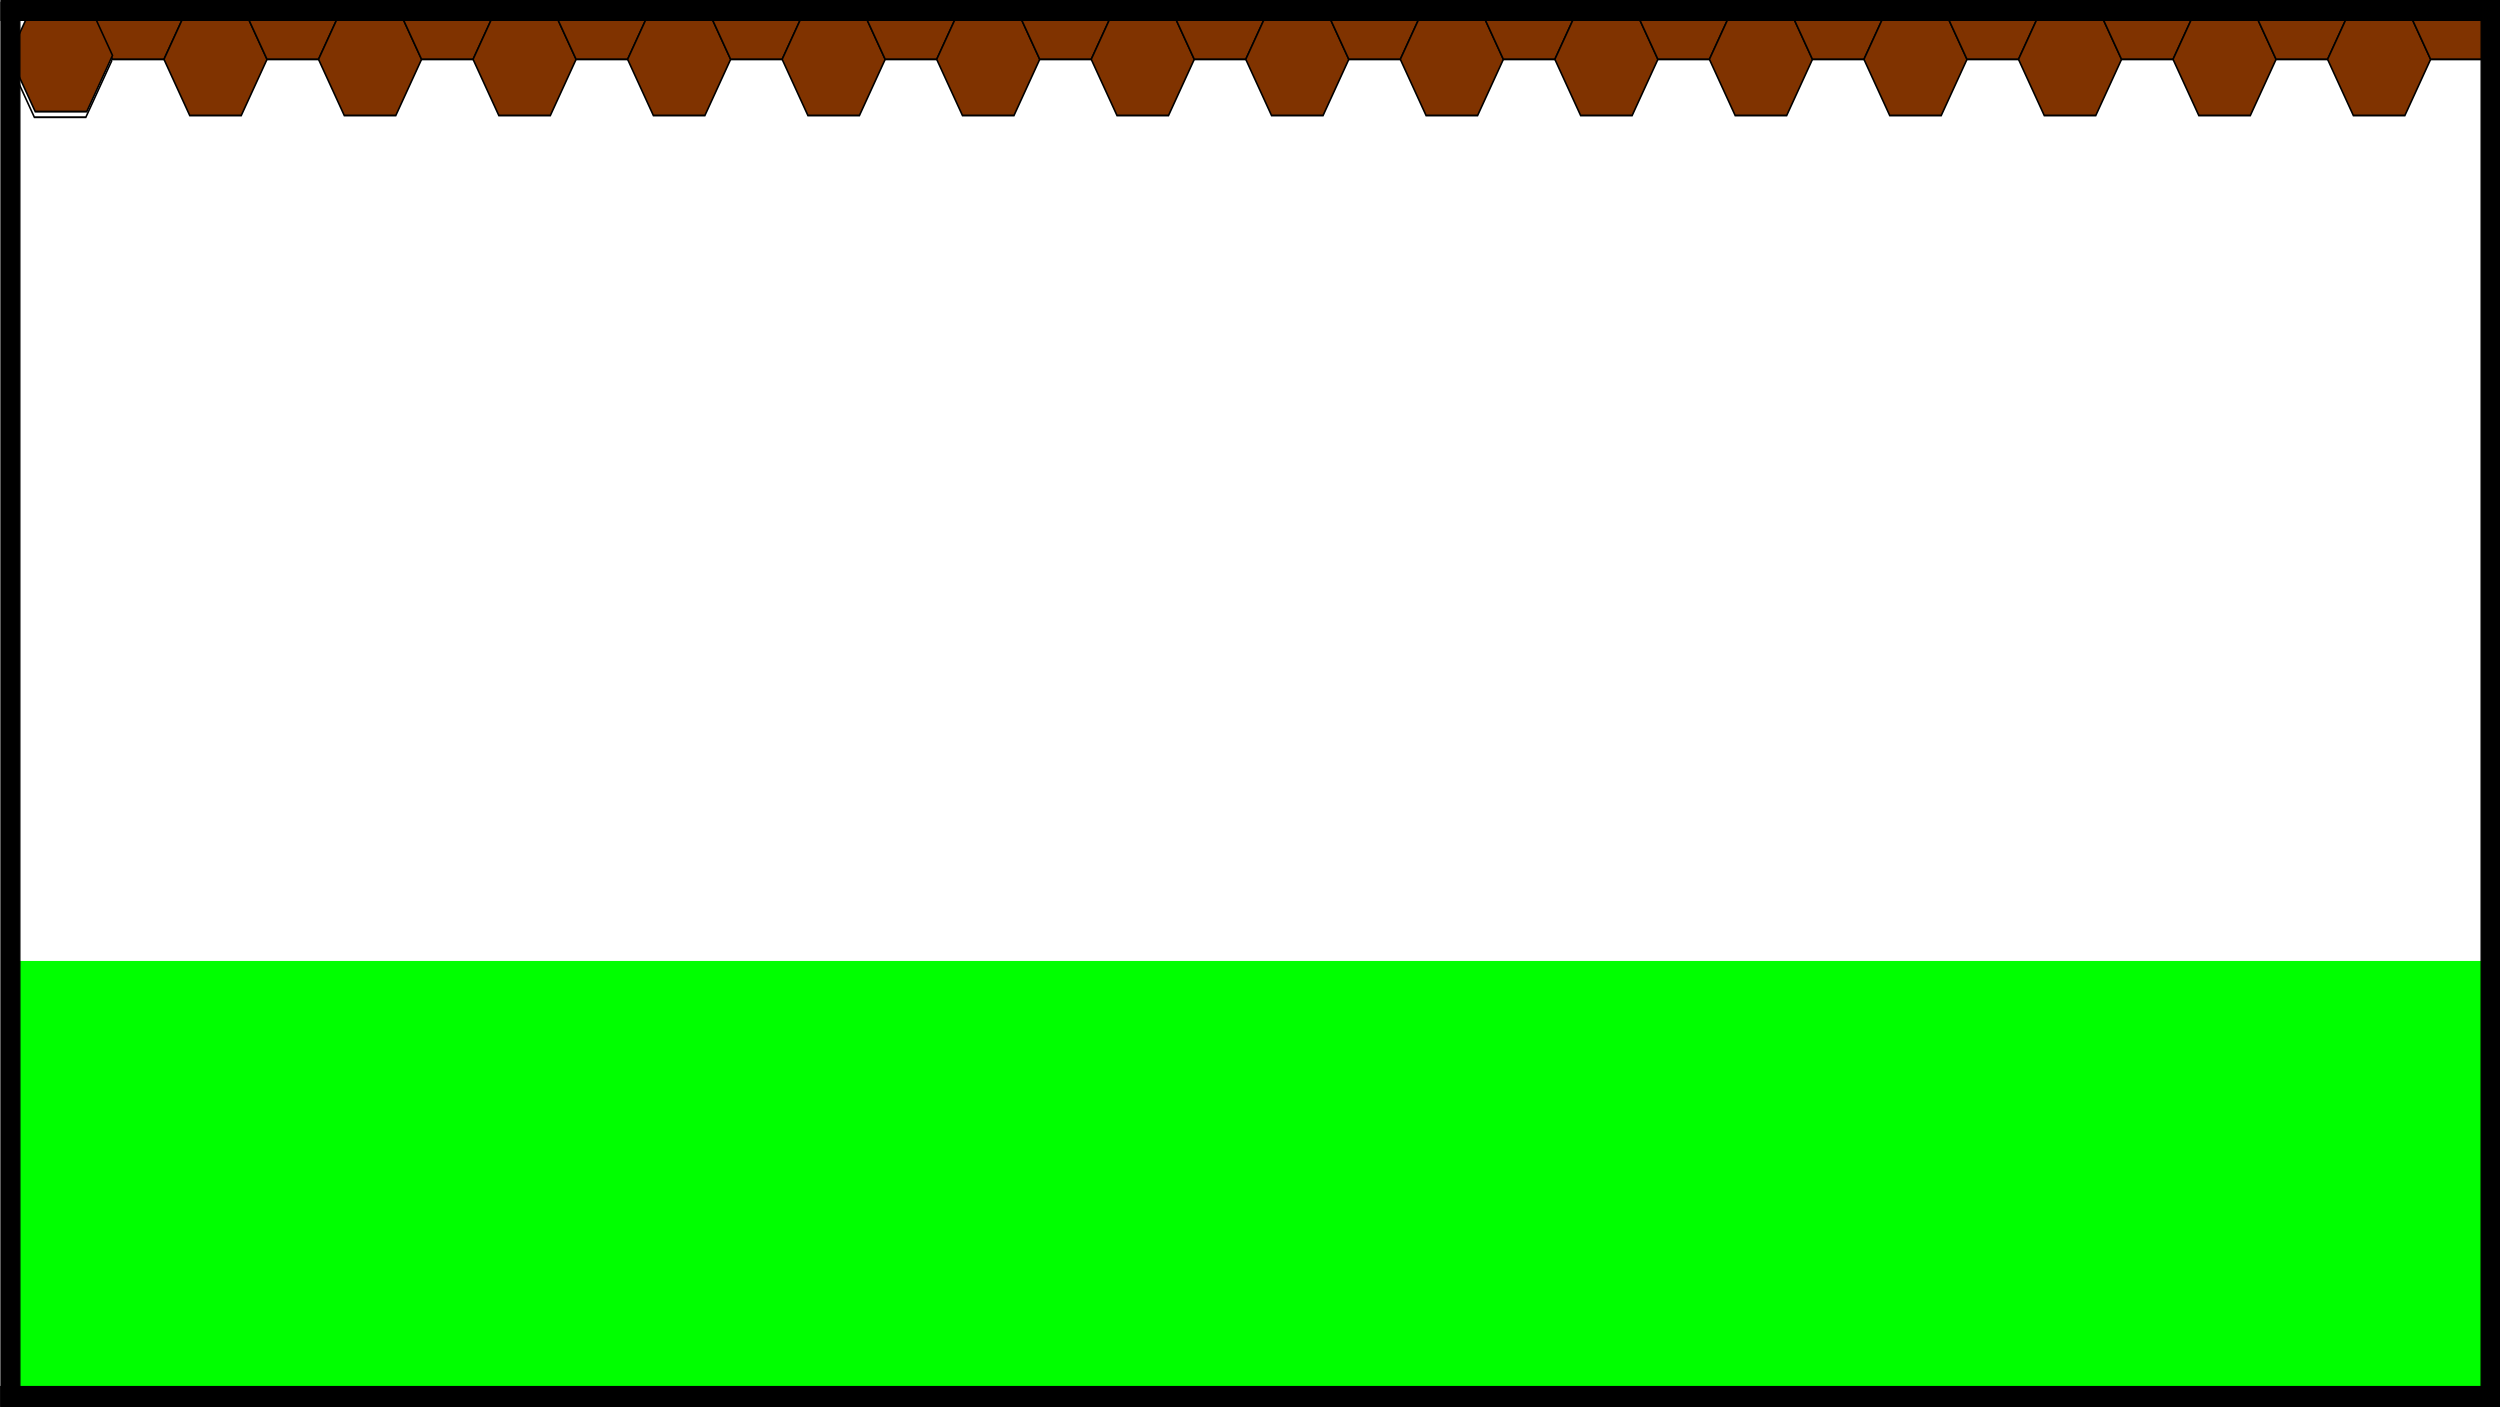
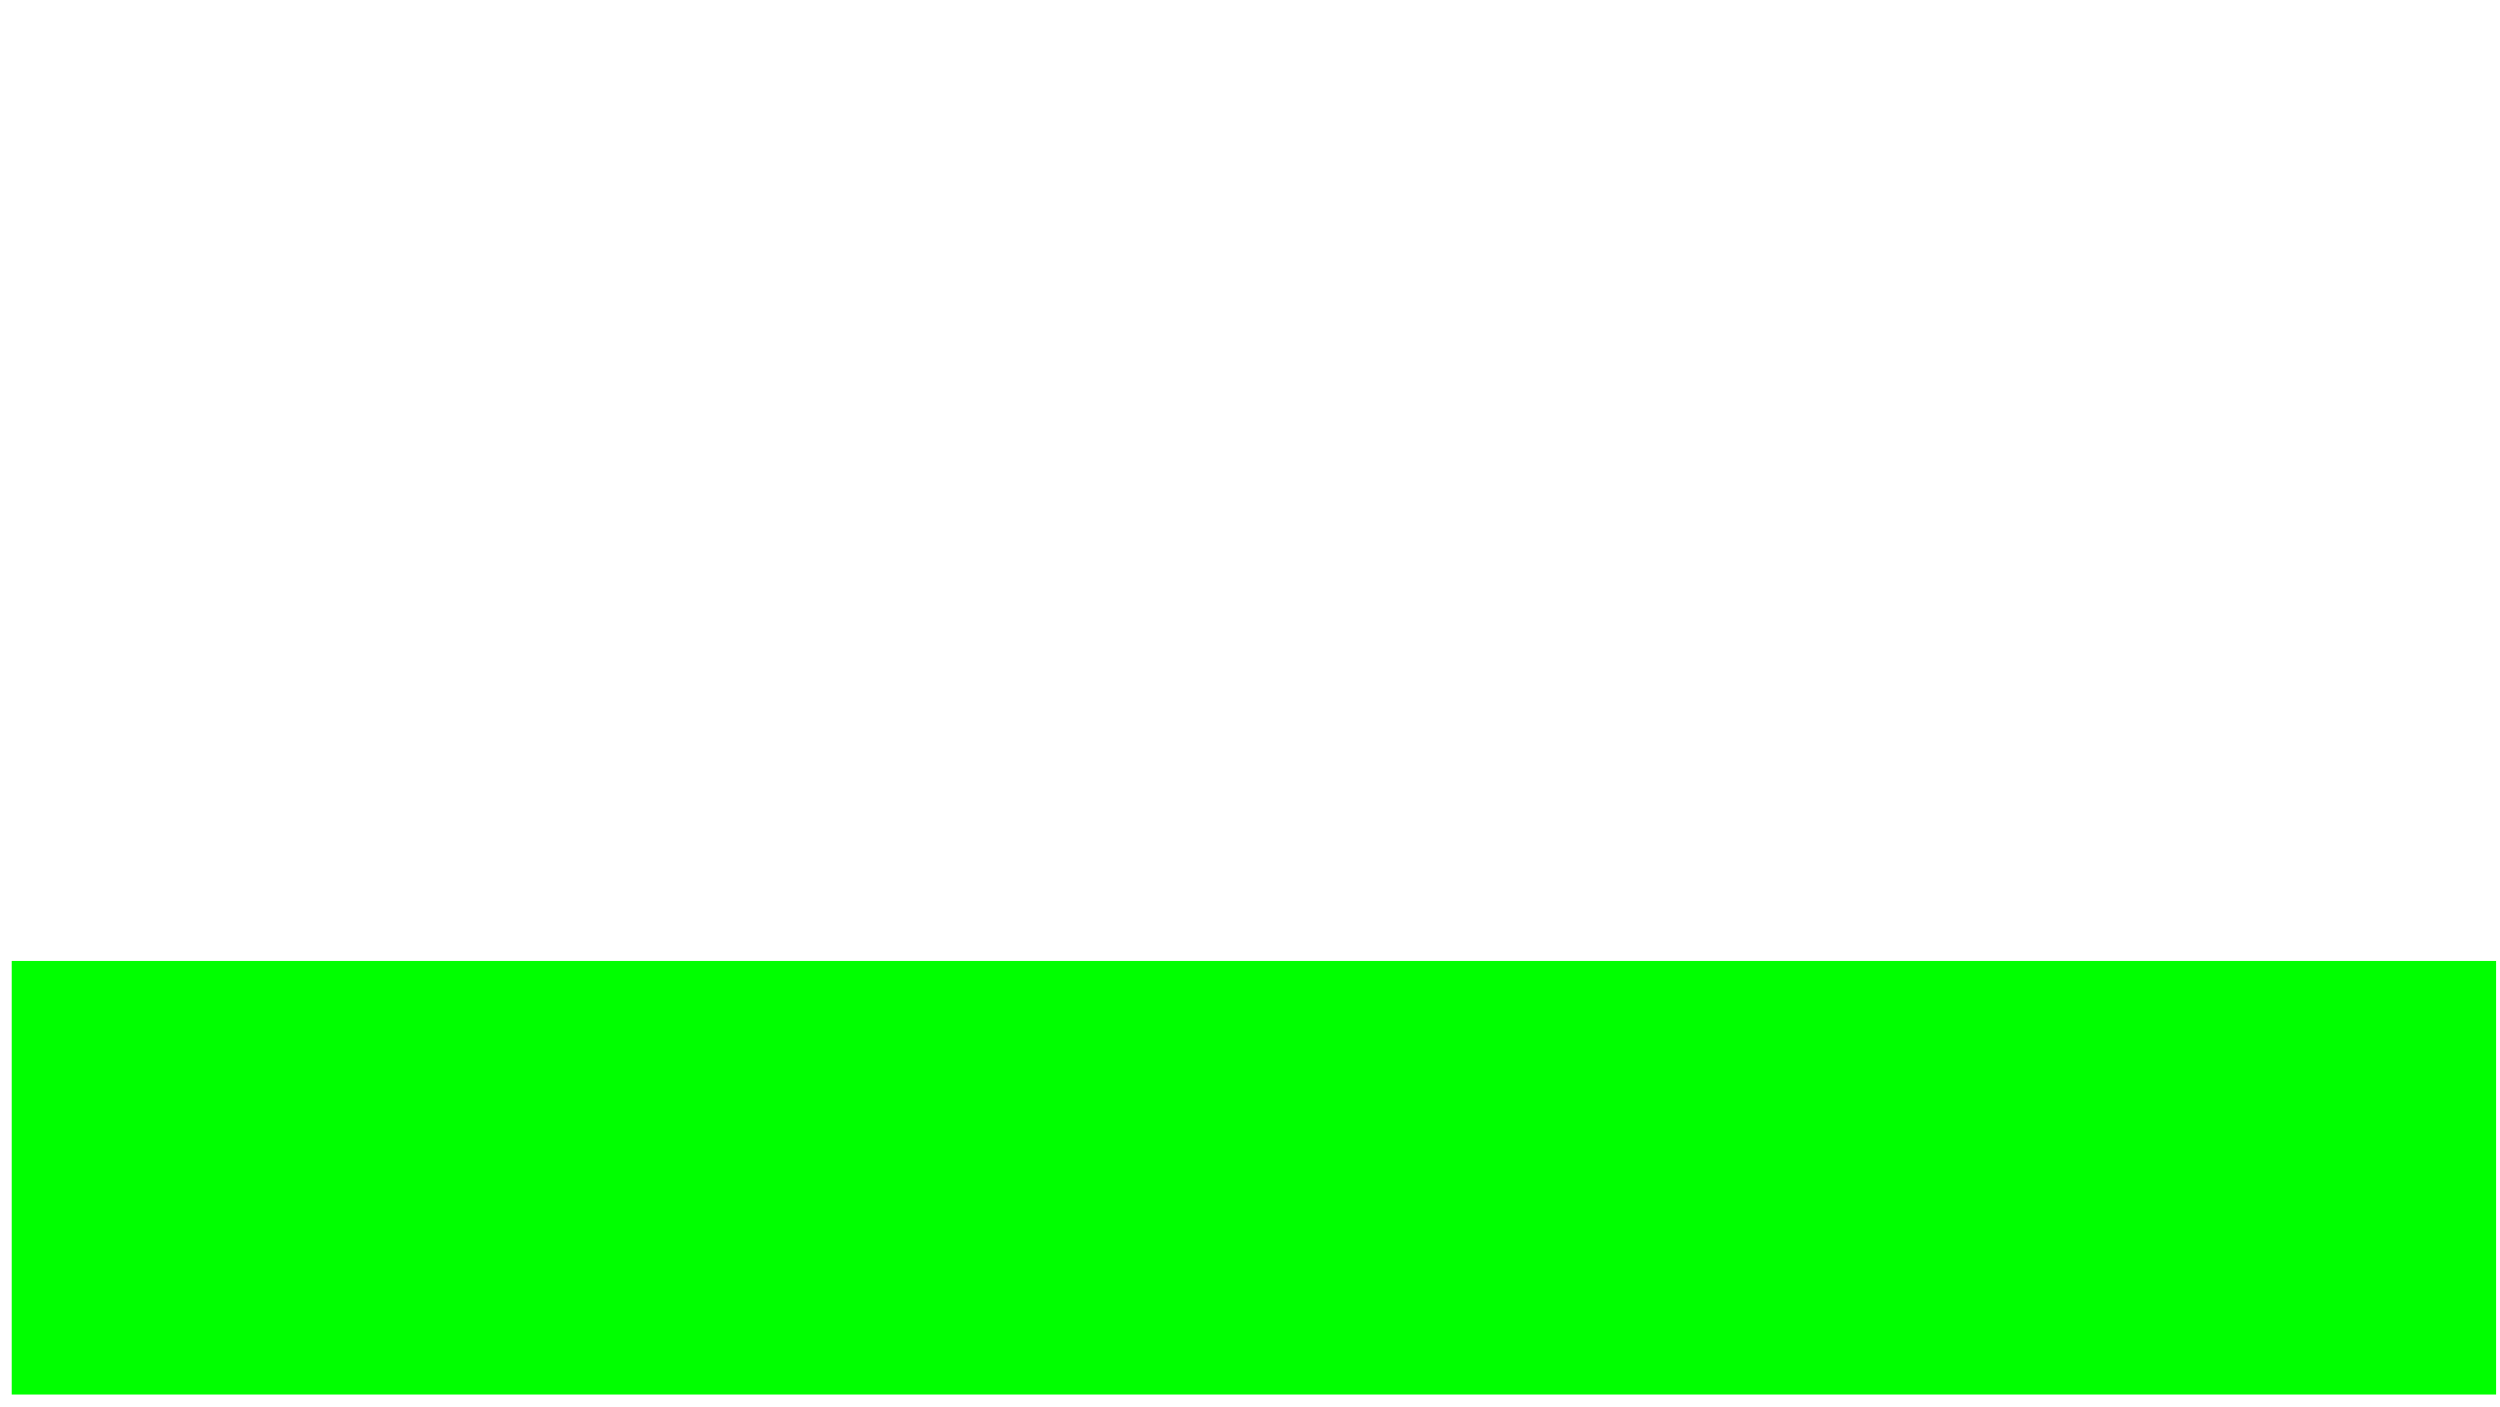
<svg xmlns="http://www.w3.org/2000/svg" width="1280" height="720" id="svg4352" version="1.1">
-   <defs id="defs4354" />
+   <defs id="defs4354">
+     <symbol id="blankhex">
+       <polygon points="0,6 3,0 9,0 12,6 9,12 3,12 " style="fill:none;stroke:#000000;stroke-width:0.518px" id="0" />
+     </symbol>
+   </defs>
  <g id="layer4">
    <rect style="fill:#00ff00;stroke:none" id="rect16134" width="1272" height="222" x="6" y="492" />
  </g>
-   <g id="layer3">
-     <polygon points="0,14.965 8.64,4.1354413e-08 25.92,-5.1693018e-08 34.56,14.965 25.92,29.93 8.64,29.93 " style="fill:none;stroke:#000000;stroke-width:0.518px" id="0" transform="matrix(1.526356,0,0,1.921838,4.3957,2.49813)" />
-   </g>
-   <g id="layer5">
-     <g transform="translate(26.17423,-41.347)" id="g16735-6" style="fill:#803300">
-       <polygon transform="matrix(1.526356,0,0,1.921838,-79.6043,312.4981)" id="8-1-2" style="fill:#803300;stroke:#000000;stroke-width:0.518px" points="8.64,239.439 25.92,239.439 34.56,254.404 25.92,269.369 8.64,269.369 0,254.404 " />
-       <polygon transform="matrix(1.526356,0,0,1.921838,-79.6043,312.4981)" id="40-2" style="fill:#803300;stroke:#000000;stroke-width:0.518px" points="34.56,254.404 51.84,254.404 60.48,269.369 51.84,284.333 34.56,284.333 25.92,269.369 " />
-       <polygon transform="matrix(1.526356,0,0,1.921838,-79.6043,312.4981)" id="72-6-8" style="fill:#803300;stroke:#000000;stroke-width:0.518px" points="60.48,239.439 77.76,239.439 86.4,254.404 77.76,269.369 60.48,269.369 51.84,254.404 " />
-       <polygon transform="matrix(1.526356,0,0,1.921838,-79.6043,312.4981)" id="104-8-2" style="fill:#803300;stroke:#000000;stroke-width:0.518px" points="86.4,254.404 103.68,254.404 112.32,269.369 103.68,284.333 86.4,284.333 77.76,269.369 " />
-       <polygon transform="matrix(1.526356,0,0,1.921838,-79.6043,312.4981)" id="136-8-7" style="fill:#803300;stroke:#000000;stroke-width:0.518px" points="112.32,239.439 129.6,239.439 138.24,254.404 129.6,269.369 112.32,269.369 103.68,254.404 " />
-       <polygon transform="matrix(1.526356,0,0,1.921838,-79.6043,312.4981)" id="168-6-8" style="fill:#803300;stroke:#000000;stroke-width:0.518px" points="138.24,254.404 155.52,254.404 164.16,269.369 155.52,284.333 138.24,284.333 129.6,269.369 " />
-       <polygon transform="matrix(1.526356,0,0,1.921838,-79.6043,312.4981)" id="200-2" style="fill:#803300;stroke:#000000;stroke-width:0.518px" points="164.16,239.439 181.44,239.439 190.08,254.404 181.44,269.369 164.16,269.369 155.52,254.404 " />
-       <polygon transform="matrix(1.526356,0,0,1.921838,-79.6043,312.4981)" id="232-5-4" style="fill:#803300;stroke:#000000;stroke-width:0.518px" points="190.08,254.404 207.36,254.404 216,269.369 207.36,284.333 190.08,284.333 181.44,269.369 " />
-       <polygon transform="matrix(1.526356,0,0,1.921838,-79.6043,312.4981)" id="264-3-6" style="fill:#803300;stroke:#000000;stroke-width:0.518px" points="216,239.439 233.28,239.439 241.92,254.404 233.28,269.369 216,269.369 207.36,254.404 " />
-       <polygon transform="matrix(1.526356,0,0,1.921838,-79.6043,312.4981)" id="296-1-2" style="fill:#803300;stroke:#000000;stroke-width:0.518px" points="241.92,254.404 259.2,254.404 267.84,269.369 259.2,284.333 241.92,284.333 233.28,269.369 " />
-       <polygon transform="matrix(1.526356,0,0,1.921838,-79.6043,312.4981)" id="328-6-4" style="fill:#803300;stroke:#000000;stroke-width:0.518px" points="267.84,239.439 285.12,239.439 293.76,254.404 285.12,269.369 267.84,269.369 259.2,254.404 " />
-       <polygon transform="matrix(1.526356,0,0,1.921838,-79.6043,312.4981)" id="360-9" style="fill:#803300;stroke:#000000;stroke-width:0.518px" points="293.76,254.404 311.04,254.404 319.68,269.369 311.04,284.333 293.76,284.333 285.12,269.369 " />
-       <polygon transform="matrix(1.526356,0,0,1.921838,-79.6043,312.4981)" id="392-6-5" style="fill:#803300;stroke:#000000;stroke-width:0.518px" points="319.68,239.439 336.96,239.439 345.6,254.404 336.96,269.369 319.68,269.369 311.04,254.404 " />
-       <polygon transform="matrix(1.526356,0,0,1.921838,-79.6043,312.4981)" id="424-6" style="fill:#803300;stroke:#000000;stroke-width:0.518px" points="345.6,254.404 362.88,254.404 371.52,269.369 362.88,284.333 345.6,284.333 336.96,269.369 " />
-       <polygon transform="matrix(1.526356,0,0,1.921838,-79.6043,312.4981)" id="456-9" style="fill:#803300;stroke:#000000;stroke-width:0.518px" points="371.52,239.439 388.8,239.439 397.44,254.404 388.8,269.369 371.52,269.369 362.88,254.404 " />
-       <polygon transform="matrix(1.526356,0,0,1.921838,-79.6043,312.4981)" id="488-1" style="fill:#803300;stroke:#000000;stroke-width:0.518px" points="397.44,254.404 414.72,254.404 423.36,269.369 414.72,284.333 397.44,284.333 388.8,269.369 " />
-       <polygon transform="matrix(1.526356,0,0,1.921838,-79.6043,312.4981)" id="520-8" style="fill:#803300;stroke:#000000;stroke-width:0.518px" points="423.36,239.439 440.64,239.439 449.28,254.404 440.64,269.369 423.36,269.369 414.72,254.404 " />
-       <polygon transform="matrix(1.526356,0,0,1.921838,-79.6043,312.4981)" id="552-1" style="fill:#803300;stroke:#000000;stroke-width:0.518px" points="449.28,254.404 466.56,254.404 475.2,269.369 466.56,284.333 449.28,284.333 440.64,269.369 " />
-       <polygon transform="matrix(1.526356,0,0,1.921838,-79.6043,312.4981)" id="584-1" style="fill:#803300;stroke:#000000;stroke-width:0.518px" points="475.2,239.439 492.48,239.439 501.12,254.404 492.48,269.369 475.2,269.369 466.56,254.404 " />
-       <polygon transform="matrix(1.526356,0,0,1.921838,-79.6043,312.4981)" id="616-2" style="fill:#803300;stroke:#000000;stroke-width:0.518px" points="501.12,254.404 518.4,254.404 527.04,269.369 518.4,284.333 501.12,284.333 492.48,269.369 " />
-       <polygon transform="matrix(1.526356,0,0,1.921838,-79.6043,312.4981)" id="648-1" style="fill:#803300;stroke:#000000;stroke-width:0.518px" points="527.04,239.439 544.32,239.439 552.96,254.404 544.32,269.369 527.04,269.369 518.4,254.404 " />
-       <polygon transform="matrix(1.526356,0,0,1.921838,-79.6043,312.4981)" id="680-6" style="fill:#803300;stroke:#000000;stroke-width:0.518px" points="552.96,254.404 570.24,254.404 578.88,269.369 570.24,284.333 552.96,284.333 544.32,269.369 " />
-       <polygon transform="matrix(1.526356,0,0,1.921838,-79.6043,312.4981)" id="712-0" style="fill:#803300;stroke:#000000;stroke-width:0.518px" points="578.88,239.439 596.16,239.439 604.8,254.404 596.16,269.369 578.88,269.369 570.24,254.404 " />
-       <polygon transform="matrix(1.526356,0,0,1.921838,-79.6043,312.4981)" id="744-9" style="fill:#803300;stroke:#000000;stroke-width:0.518px" points="604.8,254.404 622.08,254.404 630.72,269.369 622.08,284.333 604.8,284.333 596.16,269.369 " />
-       <polygon transform="matrix(1.526356,0,0,1.921838,-79.6043,312.4981)" id="776-7" style="fill:#803300;stroke:#000000;stroke-width:0.518px" points="630.72,239.439 648,239.439 656.64,254.404 648,269.369 630.72,269.369 622.08,254.404 " />
-       <polygon transform="matrix(1.526356,0,0,1.921838,-79.6043,312.4981)" id="808-2" style="fill:#803300;stroke:#000000;stroke-width:0.518px" points="656.64,254.404 673.92,254.404 682.56,269.369 673.92,284.333 656.64,284.333 648,269.369 " />
-       <polygon transform="matrix(1.526356,0,0,1.921838,-79.6043,312.4981)" id="840-6" style="fill:#803300;stroke:#000000;stroke-width:0.518px" points="682.56,239.439 699.84,239.439 708.48,254.404 699.84,269.369 682.56,269.369 673.92,254.404 " />
-       <polygon transform="matrix(1.526356,0,0,1.921838,-79.6043,312.4981)" id="872-3" style="fill:#803300;stroke:#000000;stroke-width:0.518px" points="708.48,254.404 725.76,254.404 734.4,269.369 725.76,284.333 708.48,284.333 699.84,269.369 " />
-       <polygon transform="matrix(1.526356,0,0,1.921838,-79.6043,312.4981)" id="904-4" style="fill:#803300;stroke:#000000;stroke-width:0.518px" points="734.4,239.439 751.68,239.439 760.32,254.404 751.68,269.369 734.4,269.369 725.76,254.404 " />
-       <polygon transform="matrix(1.526356,0,0,1.921838,-79.6043,312.4981)" id="936-7" style="fill:#803300;stroke:#000000;stroke-width:0.518px" points="760.32,254.404 777.6,254.404 786.24,269.369 777.6,284.333 760.32,284.333 751.68,269.369 " />
-       <polygon transform="matrix(1.526356,0,0,1.921838,-79.6043,312.4981)" id="968-4" style="fill:#803300;stroke:#000000;stroke-width:0.518px" points="786.24,239.439 803.52,239.439 812.16,254.404 803.52,269.369 786.24,269.369 777.6,254.404 " />
-       <polygon transform="matrix(1.526356,0,0,1.921838,-79.6043,312.4981)" id="1000-7" style="fill:#803300;stroke:#000000;stroke-width:0.518px" points="812.16,254.404 829.44,254.404 838.08,269.369 829.44,284.333 812.16,284.333 803.52,269.369 " />
-     </g>
-   </g>
-   <g id="layer6">
-     <polygon points="8.64,239.439 25.92,239.439 34.56,254.404 25.92,269.369 8.64,269.369 0,254.404 " style="fill:#803300;stroke:#000000;stroke-width:0.518px" id="8-1-2-6" transform="matrix(1.526356,0,0,1.921838,44.39566,-487.3026)" />
-     <polygon points="34.56,254.404 51.84,254.404 60.48,269.369 51.84,284.333 34.56,284.333 25.92,269.369 " style="fill:#803300;stroke:#000000;stroke-width:0.518px" id="40-2-2" transform="matrix(1.526356,0,0,1.921838,44.39566,-487.3026)" />
-     <polygon points="60.48,239.439 77.76,239.439 86.4,254.404 77.76,269.369 60.48,269.369 51.84,254.404 " style="fill:#803300;stroke:#000000;stroke-width:0.518px" id="72-6-8-7" transform="matrix(1.526356,0,0,1.921838,44.39566,-487.3026)" />
-     <polygon points="86.4,254.404 103.68,254.404 112.32,269.369 103.68,284.333 86.4,284.333 77.76,269.369 " style="fill:#803300;stroke:#000000;stroke-width:0.518px" id="104-8-2-3" transform="matrix(1.526356,0,0,1.921838,44.39566,-487.3026)" />
-     <polygon points="112.32,239.439 129.6,239.439 138.24,254.404 129.6,269.369 112.32,269.369 103.68,254.404 " style="fill:#803300;stroke:#000000;stroke-width:0.518px" id="136-8-7-8" transform="matrix(1.526356,0,0,1.921838,44.39566,-487.3026)" />
-     <polygon points="138.24,254.404 155.52,254.404 164.16,269.369 155.52,284.333 138.24,284.333 129.6,269.369 " style="fill:#803300;stroke:#000000;stroke-width:0.518px" id="168-6-8-0" transform="matrix(1.526356,0,0,1.921838,44.39566,-487.3026)" />
-     <polygon points="164.16,239.439 181.44,239.439 190.08,254.404 181.44,269.369 164.16,269.369 155.52,254.404 " style="fill:#803300;stroke:#000000;stroke-width:0.518px" id="200-2-1" transform="matrix(1.526356,0,0,1.921838,44.39566,-487.3026)" />
-     <polygon points="190.08,254.404 207.36,254.404 216,269.369 207.36,284.333 190.08,284.333 181.44,269.369 " style="fill:#803300;stroke:#000000;stroke-width:0.518px" id="232-5-4-0" transform="matrix(1.526356,0,0,1.921838,44.39566,-487.3026)" />
-     <polygon points="216,239.439 233.28,239.439 241.92,254.404 233.28,269.369 216,269.369 207.36,254.404 " style="fill:#803300;stroke:#000000;stroke-width:0.518px" id="264-3-6-9" transform="matrix(1.526356,0,0,1.921838,44.39566,-487.3026)" />
-     <polygon points="241.92,254.404 259.2,254.404 267.84,269.369 259.2,284.333 241.92,284.333 233.28,269.369 " style="fill:#803300;stroke:#000000;stroke-width:0.518px" id="296-1-2-2" transform="matrix(1.526356,0,0,1.921838,44.39566,-487.3026)" />
-     <polygon points="267.84,239.439 285.12,239.439 293.76,254.404 285.12,269.369 267.84,269.369 259.2,254.404 " style="fill:#803300;stroke:#000000;stroke-width:0.518px" id="328-6-4-4" transform="matrix(1.526356,0,0,1.921838,44.39566,-487.3026)" />
-     <polygon points="293.76,254.404 311.04,254.404 319.68,269.369 311.04,284.333 293.76,284.333 285.12,269.369 " style="fill:#803300;stroke:#000000;stroke-width:0.518px" id="360-9-1" transform="matrix(1.526356,0,0,1.921838,44.39566,-487.3026)" />
-     <polygon points="319.68,239.439 336.96,239.439 345.6,254.404 336.96,269.369 319.68,269.369 311.04,254.404 " style="fill:#803300;stroke:#000000;stroke-width:0.518px" id="392-6-5-5" transform="matrix(1.526356,0,0,1.921838,44.39566,-487.3026)" />
-     <polygon points="345.6,254.404 362.88,254.404 371.52,269.369 362.88,284.333 345.6,284.333 336.96,269.369 " style="fill:#803300;stroke:#000000;stroke-width:0.518px" id="424-6-1" transform="matrix(1.526356,0,0,1.921838,44.39566,-487.3026)" />
-     <polygon points="371.52,239.439 388.8,239.439 397.44,254.404 388.8,269.369 371.52,269.369 362.88,254.404 " style="fill:#803300;stroke:#000000;stroke-width:0.518px" id="456-9-9" transform="matrix(1.526356,0,0,1.921838,44.39566,-487.3026)" />
-     <polygon points="397.44,254.404 414.72,254.404 423.36,269.369 414.72,284.333 397.44,284.333 388.8,269.369 " style="fill:#803300;stroke:#000000;stroke-width:0.518px" id="488-1-9" transform="matrix(1.526356,0,0,1.921838,44.39566,-487.3026)" />
-     <polygon points="423.36,239.439 440.64,239.439 449.28,254.404 440.64,269.369 423.36,269.369 414.72,254.404 " style="fill:#803300;stroke:#000000;stroke-width:0.518px" id="520-8-3" transform="matrix(1.526356,0,0,1.921838,44.39566,-487.3026)" />
-     <polygon points="449.28,254.404 466.56,254.404 475.2,269.369 466.56,284.333 449.28,284.333 440.64,269.369 " style="fill:#803300;stroke:#000000;stroke-width:0.518px" id="552-1-3" transform="matrix(1.526356,0,0,1.921838,44.39566,-487.3026)" />
-     <polygon points="475.2,239.439 492.48,239.439 501.12,254.404 492.48,269.369 475.2,269.369 466.56,254.404 " style="fill:#803300;stroke:#000000;stroke-width:0.518px" id="584-1-7" transform="matrix(1.526356,0,0,1.921838,44.39566,-487.3026)" />
-     <polygon points="501.12,254.404 518.4,254.404 527.04,269.369 518.4,284.333 501.12,284.333 492.48,269.369 " style="fill:#803300;stroke:#000000;stroke-width:0.518px" id="616-2-8" transform="matrix(1.526356,0,0,1.921838,44.39566,-487.3026)" />
-     <polygon points="527.04,239.439 544.32,239.439 552.96,254.404 544.32,269.369 527.04,269.369 518.4,254.404 " style="fill:#803300;stroke:#000000;stroke-width:0.518px" id="648-1-8" transform="matrix(1.526356,0,0,1.921838,44.39566,-487.3026)" />
-     <polygon points="552.96,254.404 570.24,254.404 578.88,269.369 570.24,284.333 552.96,284.333 544.32,269.369 " style="fill:#803300;stroke:#000000;stroke-width:0.518px" id="680-6-1" transform="matrix(1.526356,0,0,1.921838,44.39566,-487.3026)" />
-     <polygon points="578.88,239.439 596.16,239.439 604.8,254.404 596.16,269.369 578.88,269.369 570.24,254.404 " style="fill:#803300;stroke:#000000;stroke-width:0.518px" id="712-0-0" transform="matrix(1.526356,0,0,1.921838,44.39566,-487.3026)" />
-     <polygon points="604.8,254.404 622.08,254.404 630.72,269.369 622.08,284.333 604.8,284.333 596.16,269.369 " style="fill:#803300;stroke:#000000;stroke-width:0.518px" id="744-9-4" transform="matrix(1.526356,0,0,1.921838,44.39566,-487.3026)" />
-     <polygon points="630.72,239.439 648,239.439 656.64,254.404 648,269.369 630.72,269.369 622.08,254.404 " style="fill:#803300;stroke:#000000;stroke-width:0.518px" id="776-7-7" transform="matrix(1.526356,0,0,1.921838,44.39566,-487.3026)" />
-     <polygon points="656.64,254.404 673.92,254.404 682.56,269.369 673.92,284.333 656.64,284.333 648,269.369 " style="fill:#803300;stroke:#000000;stroke-width:0.518px" id="808-2-9" transform="matrix(1.526356,0,0,1.921838,44.39566,-487.3026)" />
-     <polygon points="682.56,239.439 699.84,239.439 708.48,254.404 699.84,269.369 682.56,269.369 673.92,254.404 " style="fill:#803300;stroke:#000000;stroke-width:0.518px" id="840-6-9" transform="matrix(1.526356,0,0,1.921838,44.39566,-487.3026)" />
-     <polygon points="708.48,254.404 725.76,254.404 734.4,269.369 725.76,284.333 708.48,284.333 699.84,269.369 " style="fill:#803300;stroke:#000000;stroke-width:0.518px" id="872-3-0" transform="matrix(1.526356,0,0,1.921838,44.39566,-487.3026)" />
-     <polygon points="734.4,239.439 751.68,239.439 760.32,254.404 751.68,269.369 734.4,269.369 725.76,254.404 " style="fill:#803300;stroke:#000000;stroke-width:0.518px" id="904-4-9" transform="matrix(1.526356,0,0,1.921838,44.39566,-487.3026)" />
-     <polygon points="760.32,254.404 777.6,254.404 786.24,269.369 777.6,284.333 760.32,284.333 751.68,269.369 " style="fill:#803300;stroke:#000000;stroke-width:0.518px" id="936-7-4" transform="matrix(1.526356,0,0,1.921838,44.39566,-487.3026)" />
-     <polygon points="786.24,239.439 803.52,239.439 812.16,254.404 803.52,269.369 786.24,269.369 777.6,254.404 " style="fill:#803300;stroke:#000000;stroke-width:0.518px" id="968-4-7" transform="matrix(1.526356,0,0,1.921838,44.39566,-487.3026)" />
-     <polygon points="829.44,254.404 838.08,269.369 829.44,284.333 812.16,284.333 803.52,269.369 812.16,254.404 " style="fill:#803300;stroke:#000000;stroke-width:0.518px" id="1000-7-6" transform="matrix(1.526356,0,0,1.921838,-1221.604,-489.3026)" />
-   </g>
-   <g id="layer2">
-     <g id="g8036">
-       <rect y="1.178" x="0.5" height="718.773" width="9.697" id="rect7991" style="fill:#000000;stroke:#000000;stroke-width:0.61" />
-       <rect y="1.299" x="1270.315" height="718.773" width="9.697" id="rect7991-5" style="fill:#000000;stroke:#000000;stroke-width:0.61" />
-       <rect y="0.348" x="0.593" height="9.992" width="1279.312" id="rect7991-58" style="fill:#000000;stroke:#000000;stroke-width:0.826" />
-       <rect y="710.004" x="0.469" height="9.992" width="1279.312" id="rect7991-58-5" style="fill:#000000;stroke:#000000;stroke-width:0.826" />
-     </g>
-   </g>
</svg>
